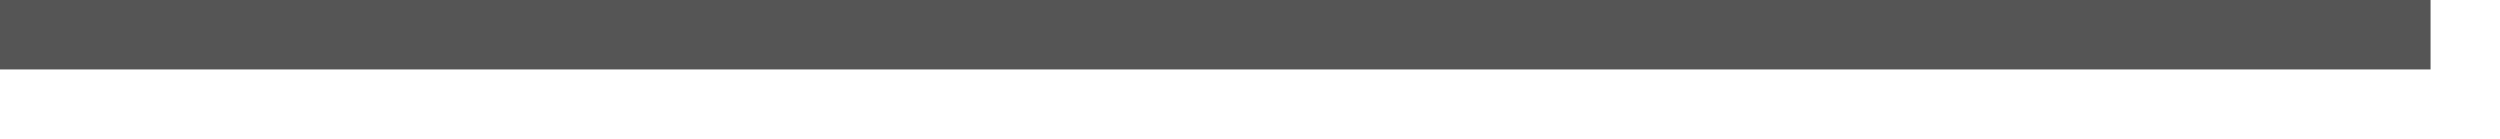
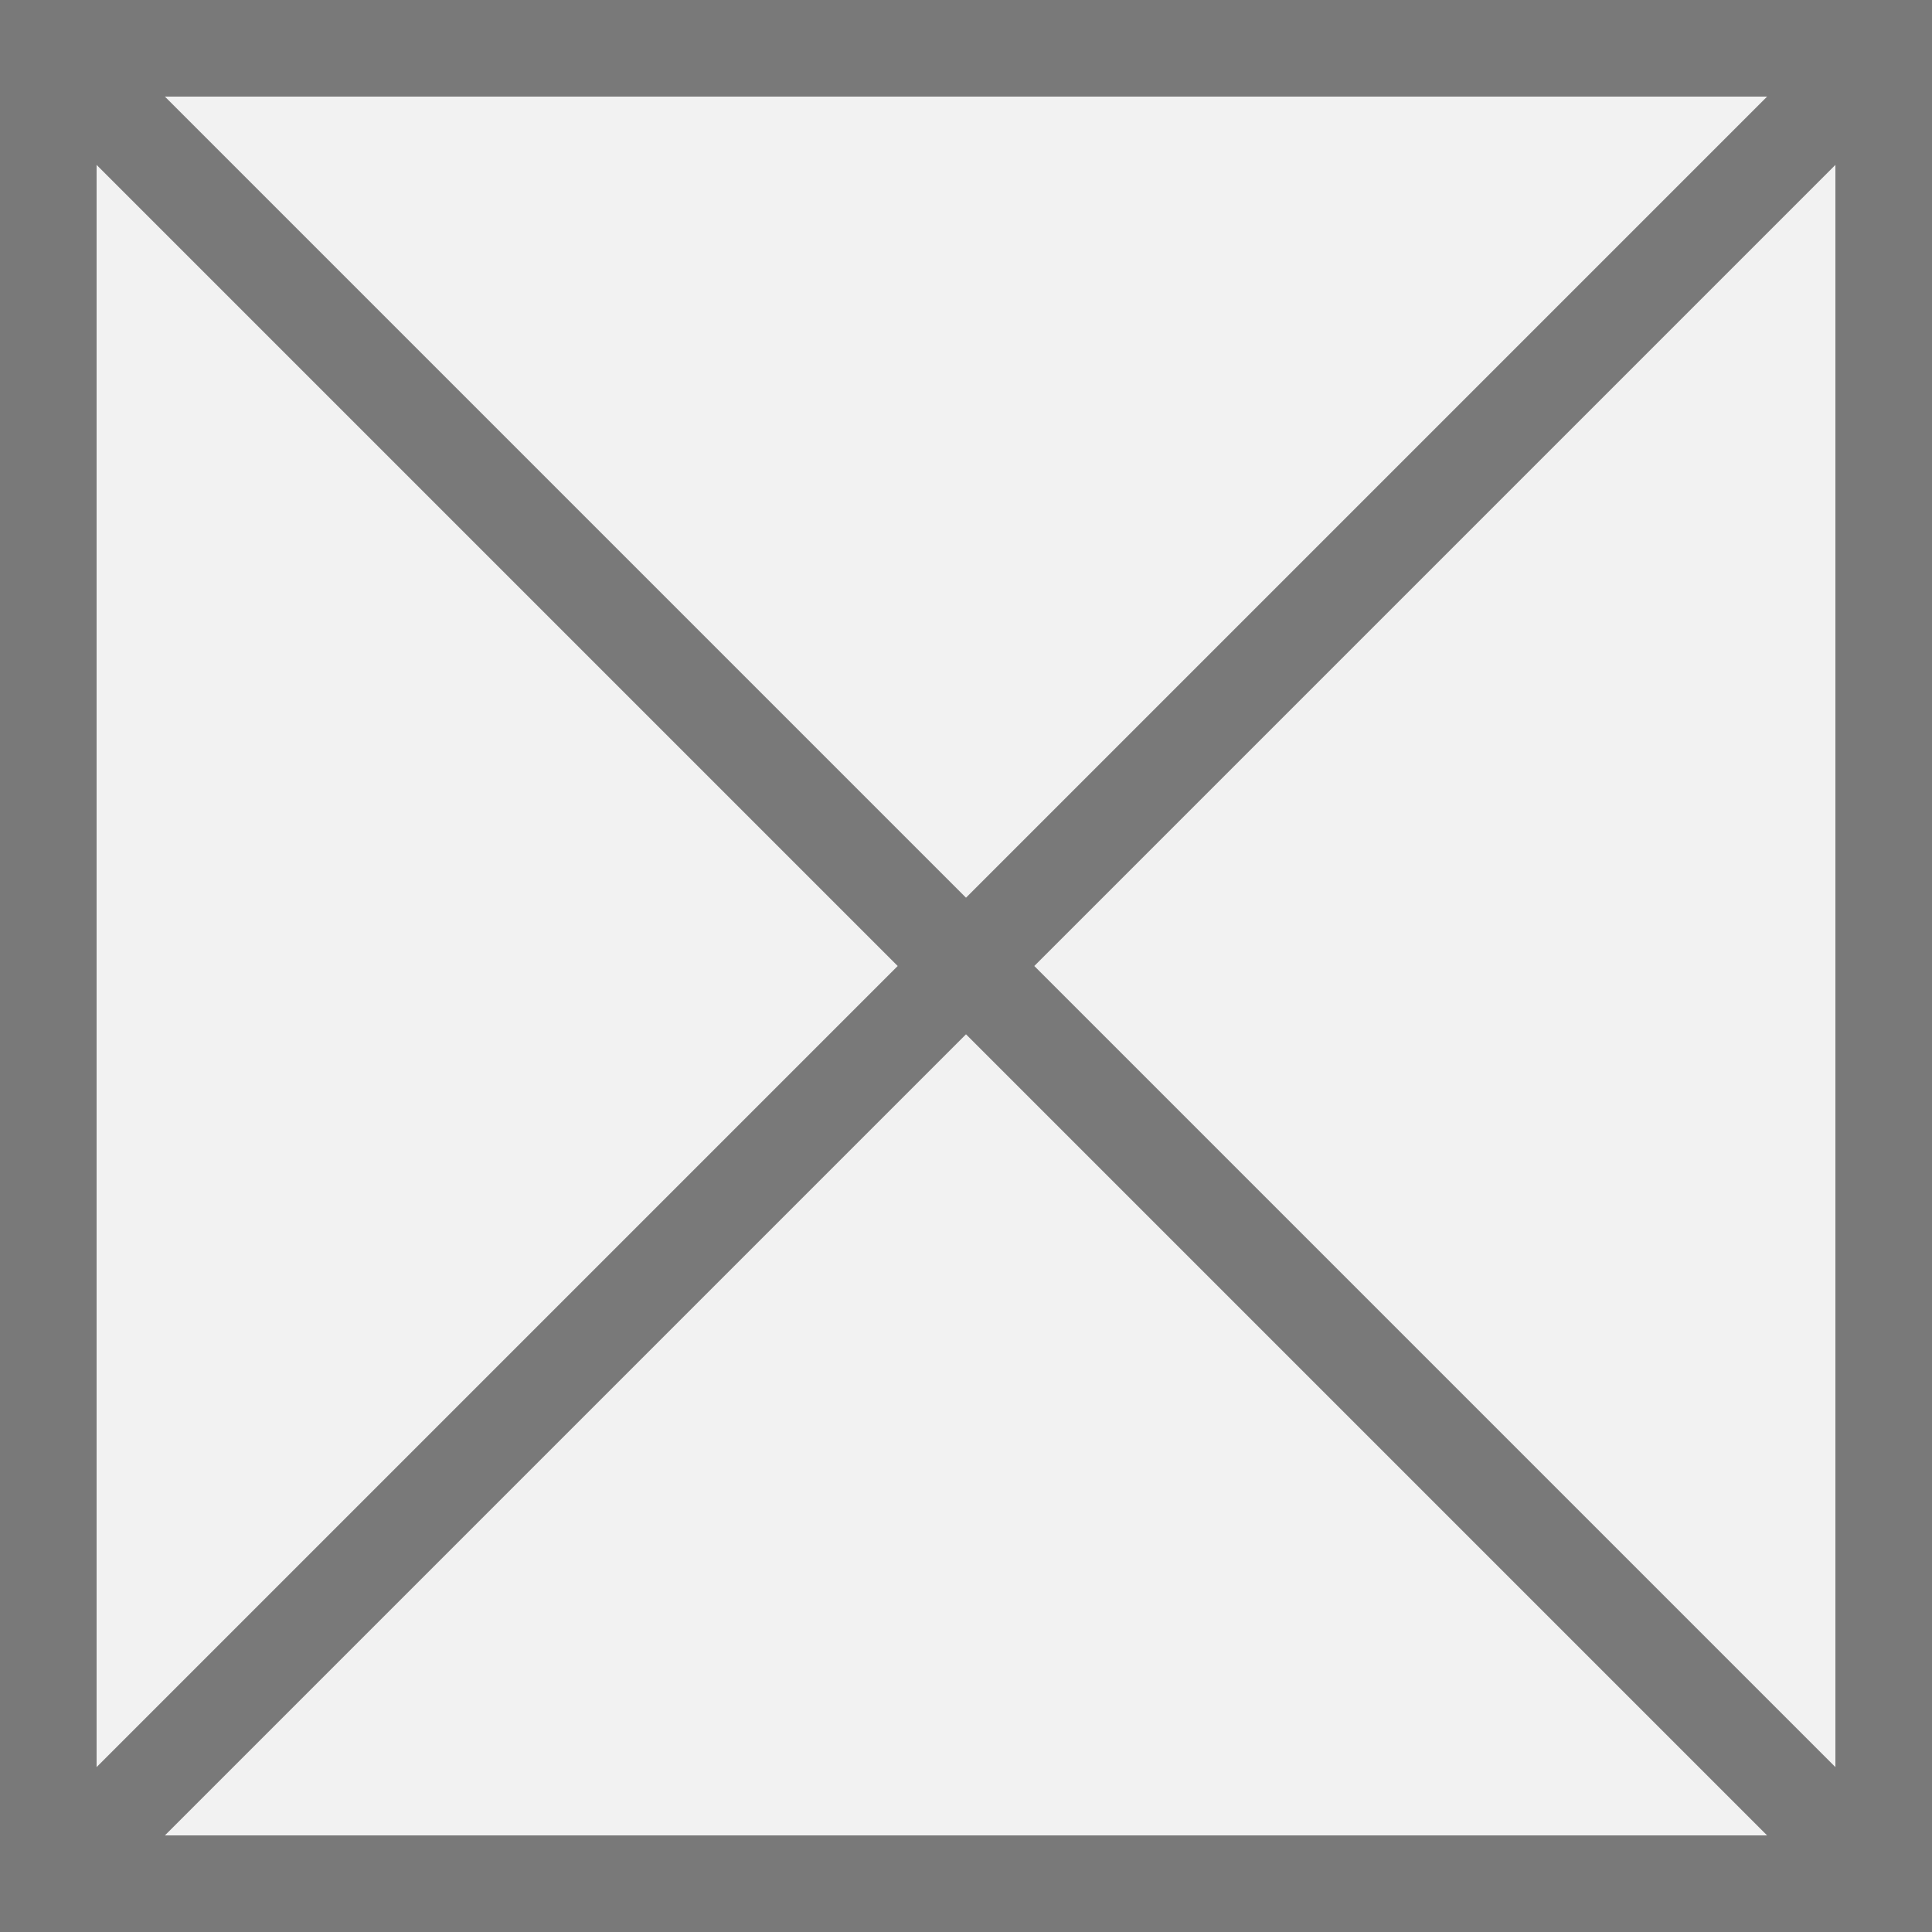
- <svg xmlns="http://www.w3.org/2000/svg" version="1.1" width="36px" height="2px">
-   <g transform="matrix(1 0 0 1 -356 -570 )">
-     <path d="M 356 570.5  L 391 570.5  " stroke-width="1" stroke="#555555" fill="none" />
+ <svg xmlns="http://www.w3.org/2000/svg" version="1.1" width="20px" height="20px">
+   <g transform="matrix(1 0 0 1 -98 -381 )">
+     <path d="M 98.5 381.5  L 117.5 381.5  L 117.5 400.5  L 98.5 400.5  L 98.5 381.5  Z " fill-rule="nonzero" fill="#f2f2f2" stroke="none" />
+     <path d="M 98.5 381.5  L 117.5 381.5  L 117.5 400.5  L 98.5 400.5  L 98.5 381.5  Z " stroke-width="1" stroke="#797979" fill="none" />
+     <path d="M 98.354 381.354  L 117.646 400.646  M 117.646 381.354  L 98.354 400.646  " stroke-width="1" stroke="#797979" fill="none" />
  </g>
</svg>
